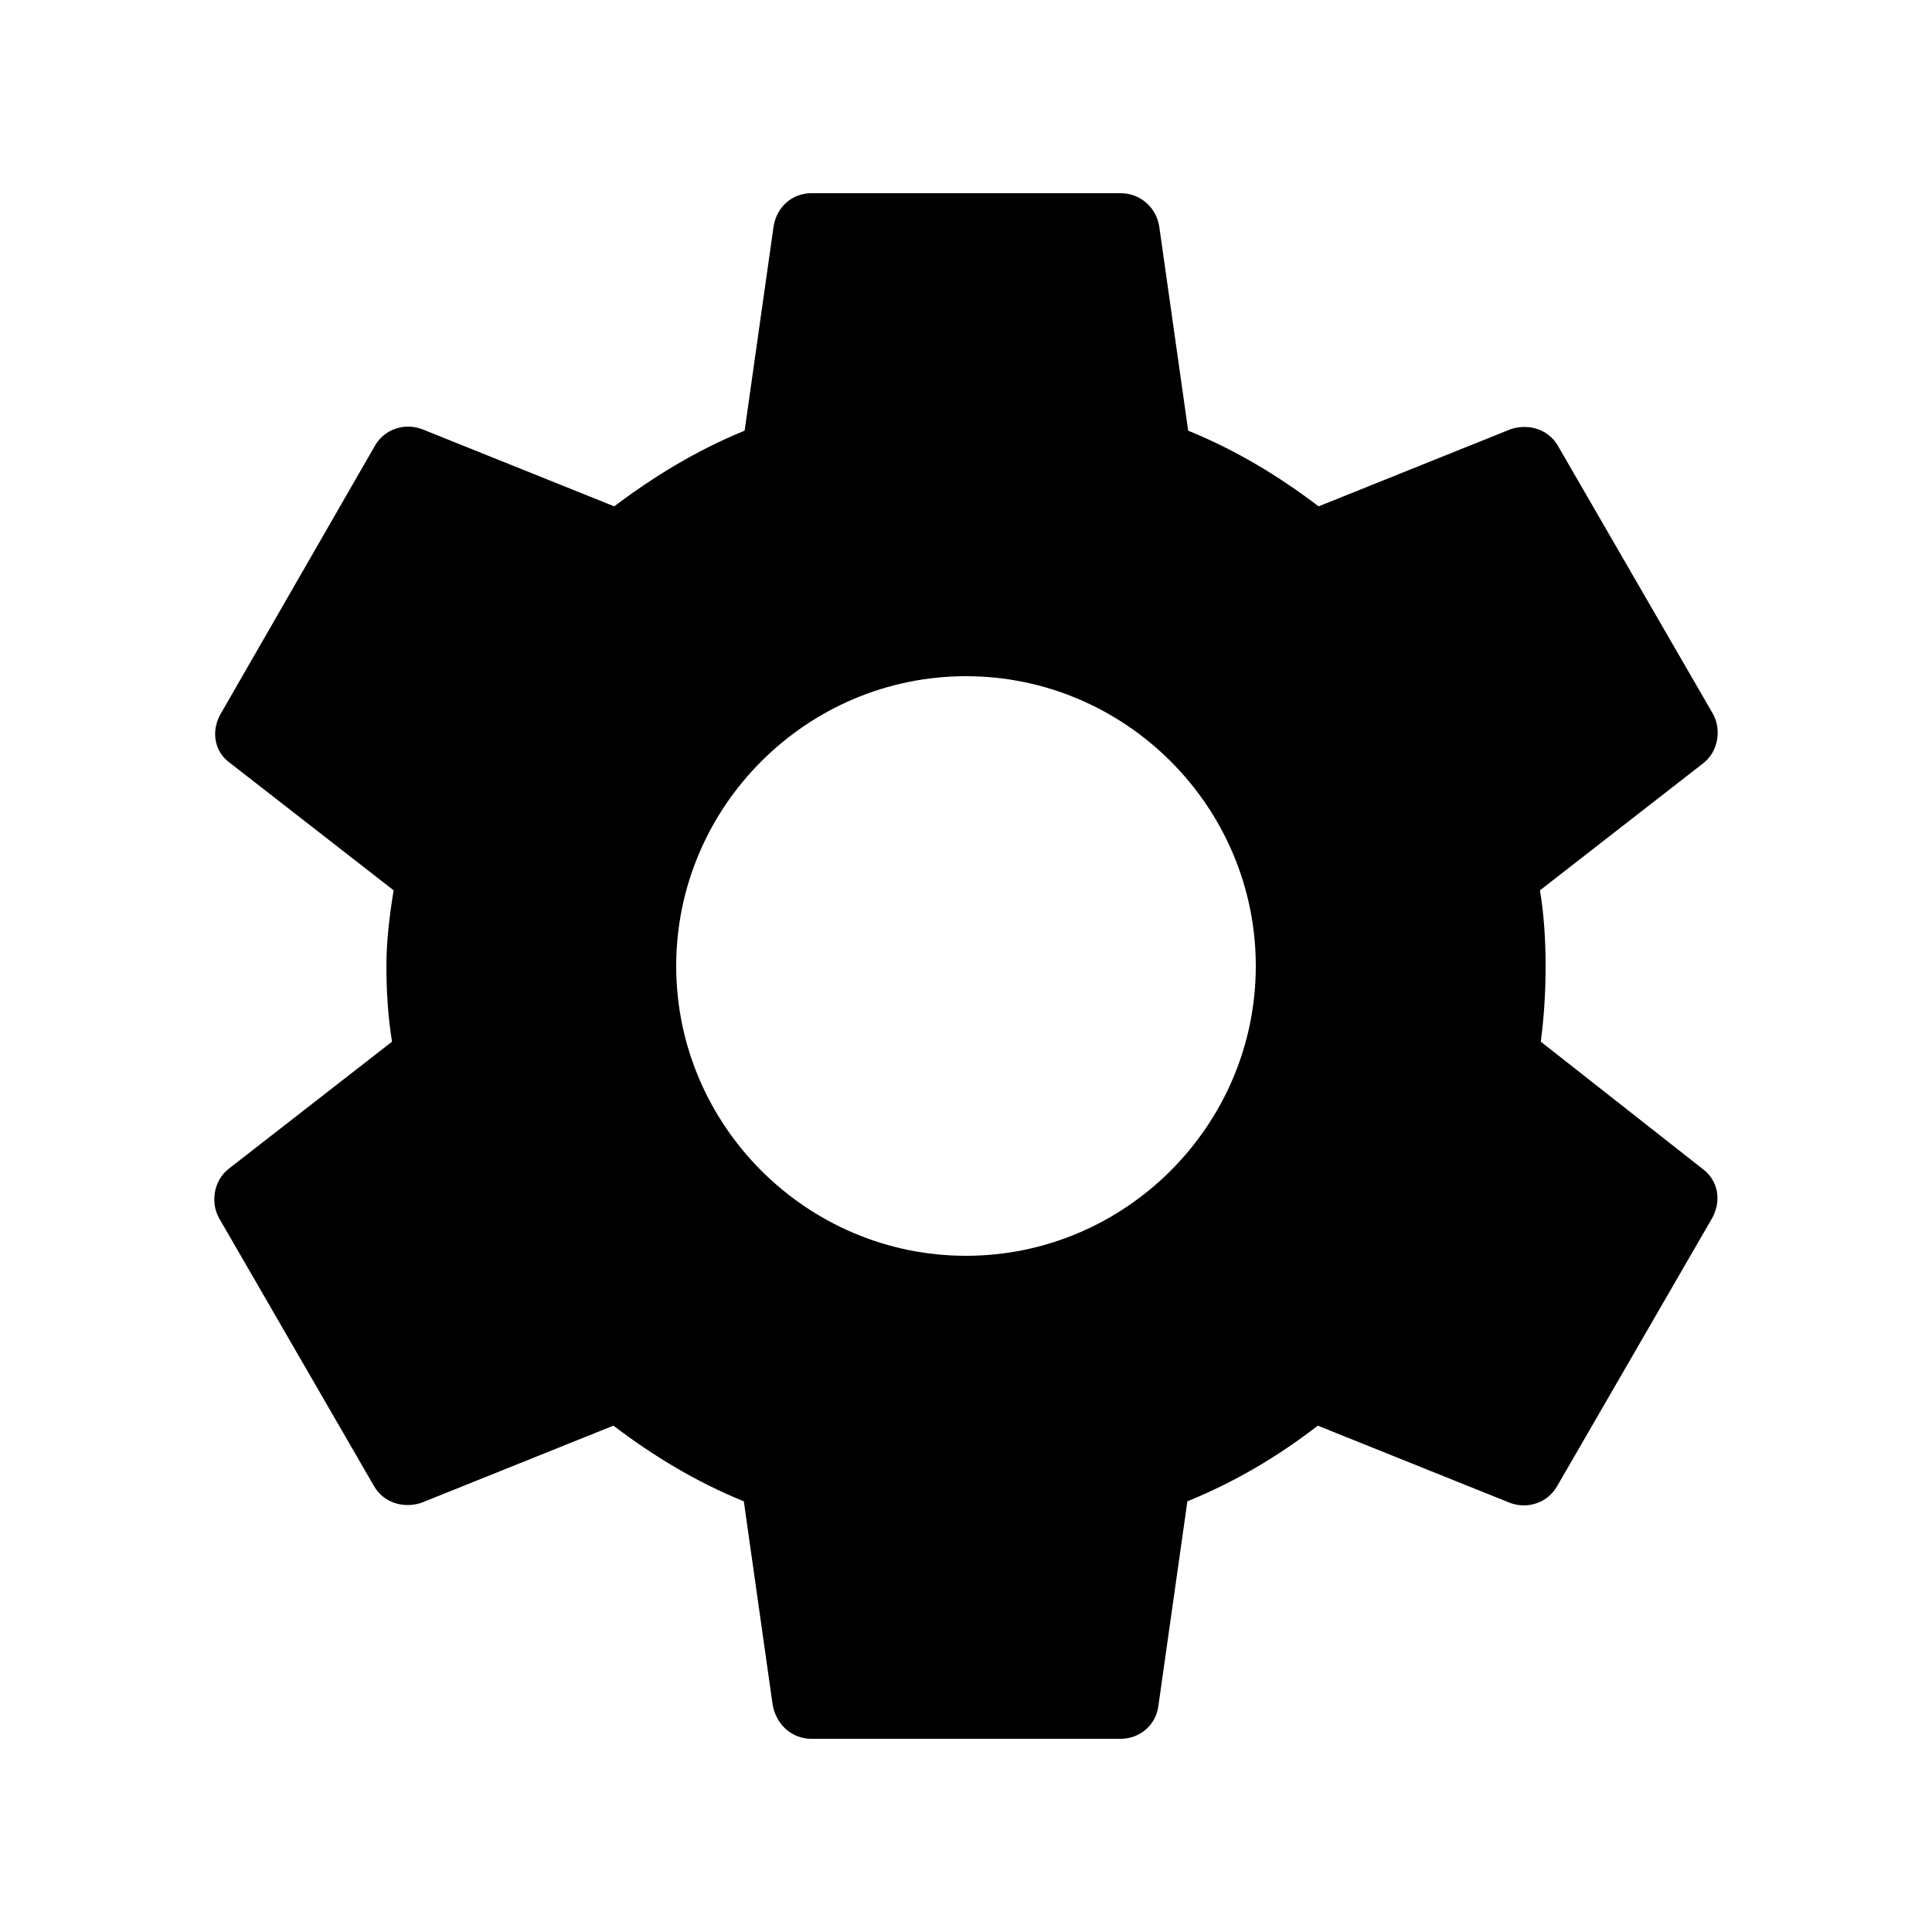
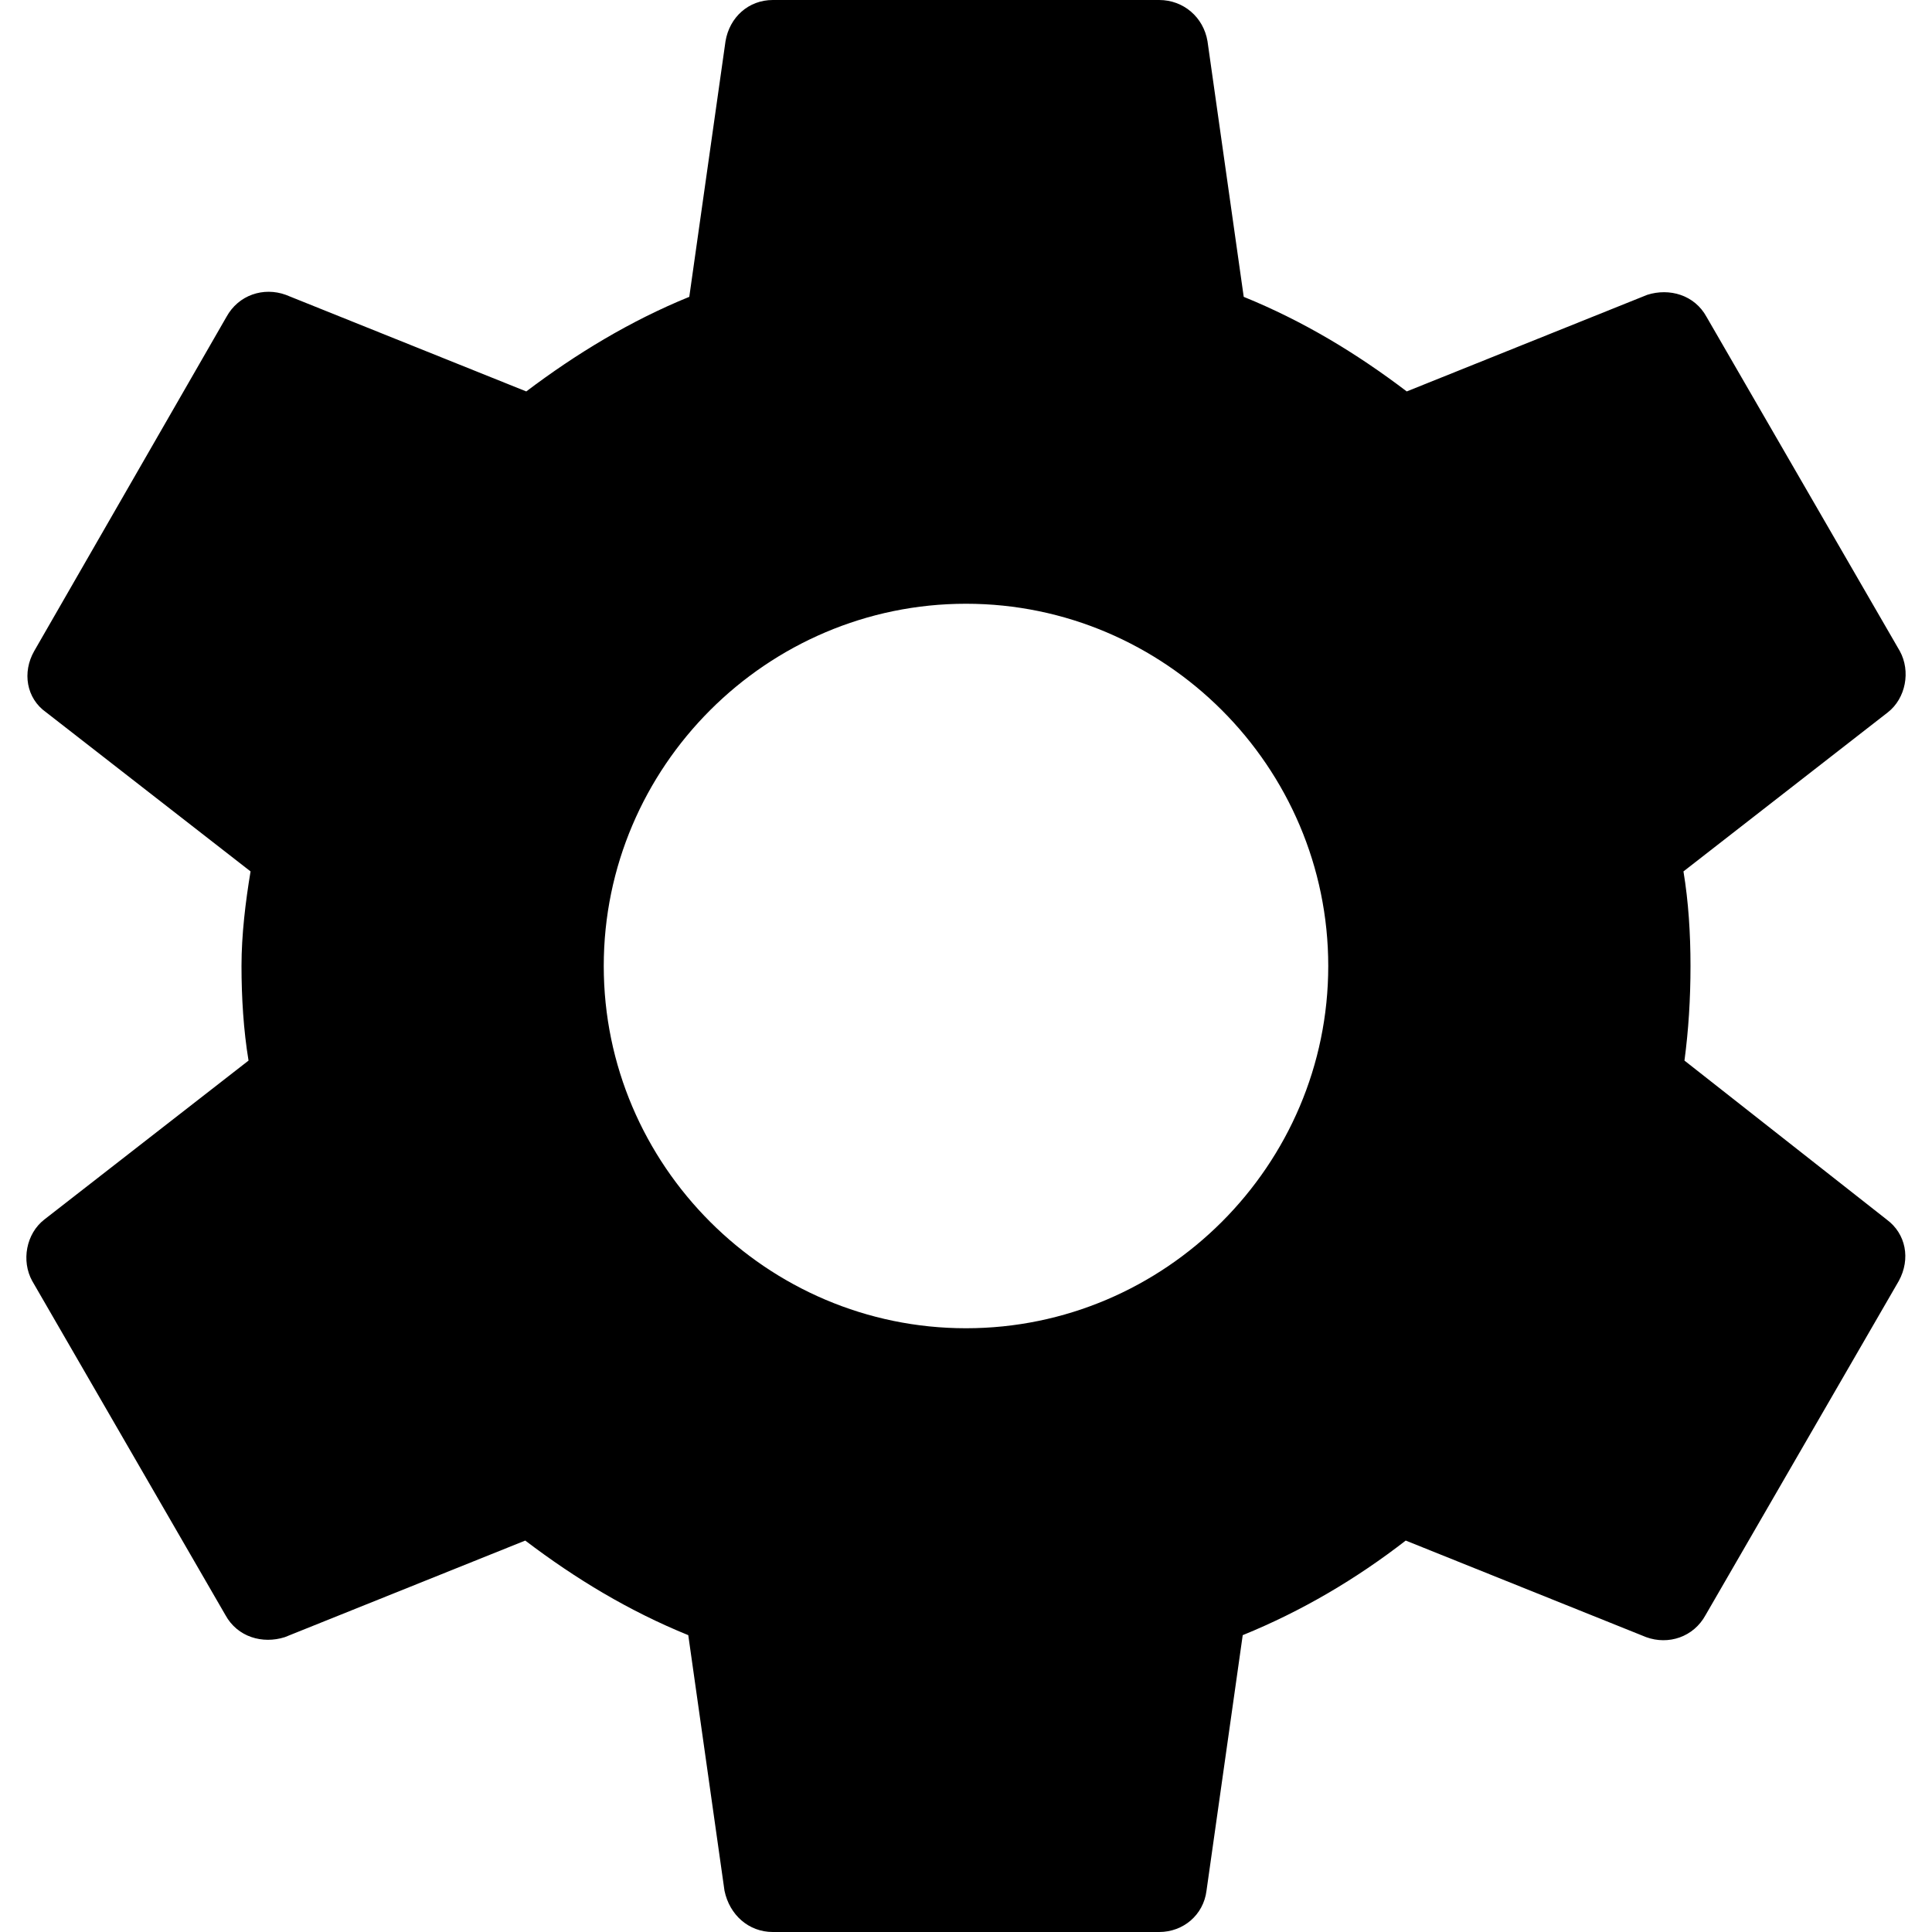
- <svg xmlns="http://www.w3.org/2000/svg" enable-background="new 0 0 24 24" height="24px" viewBox="0 0 24 24" width="24px" fill="#000000">
-   <g>
-     <path d="M0,0h24v24H0V0z" fill="none" />
-     <path d="M19.14,12.94c0.04-0.3,0.06-0.61,0.06-0.94c0-0.32-0.02-0.64-0.07-0.94l2.03-1.58c0.18-0.14,0.23-0.41,0.12-0.61 l-1.92-3.32c-0.12-0.22-0.37-0.29-0.59-0.22l-2.39,0.96c-0.5-0.38-1.03-0.7-1.62-0.94L14.4,2.81c-0.04-0.24-0.24-0.41-0.48-0.41 h-3.84c-0.24,0-0.43,0.17-0.47,0.41L9.25,5.35C8.66,5.59,8.12,5.92,7.63,6.29L5.24,5.33c-0.22-0.08-0.47,0-0.59,0.22L2.74,8.87 C2.62,9.08,2.66,9.34,2.86,9.48l2.03,1.58C4.84,11.36,4.8,11.69,4.8,12s0.02,0.64,0.07,0.94l-2.03,1.58 c-0.18,0.14-0.23,0.41-0.12,0.61l1.92,3.32c0.12,0.22,0.37,0.29,0.59,0.22l2.39-0.96c0.5,0.38,1.03,0.7,1.62,0.94l0.36,2.54 c0.05,0.24,0.24,0.41,0.48,0.41h3.84c0.24,0,0.44-0.17,0.47-0.41l0.36-2.54c0.59-0.24,1.13-0.56,1.62-0.94l2.39,0.96 c0.22,0.08,0.47,0,0.59-0.22l1.92-3.32c0.12-0.22,0.07-0.47-0.12-0.61L19.14,12.94z M12,15.6c-1.98,0-3.6-1.62-3.6-3.6 s1.62-3.6,3.6-3.6s3.6,1.62,3.6,3.6S13.98,15.6,12,15.6z" />
-   </g>
+ <svg xmlns="http://www.w3.org/2000/svg" height="19.2" viewBox="0 0 19.2 19.2" width="19.2">
+   <path d="m16.74 10.54c.04-.3.06-.61.06-.94 0-.32-.02-.64-.07-.94l2.03-1.58c.18-.14.23-.41.12-.61l-1.92-3.32c-.12-.22-.37-.29-.59-.22l-2.39.96c-.5-.38-1.03-.7-1.62-.94l-.36-2.54c-.04-.24-.24-.41-.48-.41h-3.84c-.24 0-.43.17-.47.41l-.36 2.54c-.59.24-1.13.57-1.62.94l-2.39-.96c-.22-.08-.47 0-.59.22l-1.91 3.32c-.12.21-.08.47.12.61l2.03 1.58c-.05.3-.09.63-.09.94 0 .31.02.64.07.94l-2.03 1.58c-.18.14-.23.41-.12.61l1.92 3.32c.12.22.37.29.59.22l2.39-.96c.5.38 1.03.7 1.62.94l.36 2.54c.05.24.24.41.48.41h3.84c.24 0 .44-.17.47-.41l.36-2.54c.59-.24 1.13-.56 1.62-.94l2.39.96c.22.08.47 0 .59-.22l1.92-3.32c.12-.22.07-.47-.12-.61zm-7.14 2.66c-1.98 0-3.6-1.62-3.6-3.6 0-1.98 1.62-3.6 3.6-3.6 1.98 0 3.6 1.62 3.6 3.6 0 1.98-1.62 3.6-3.6 3.6z" />
</svg>
